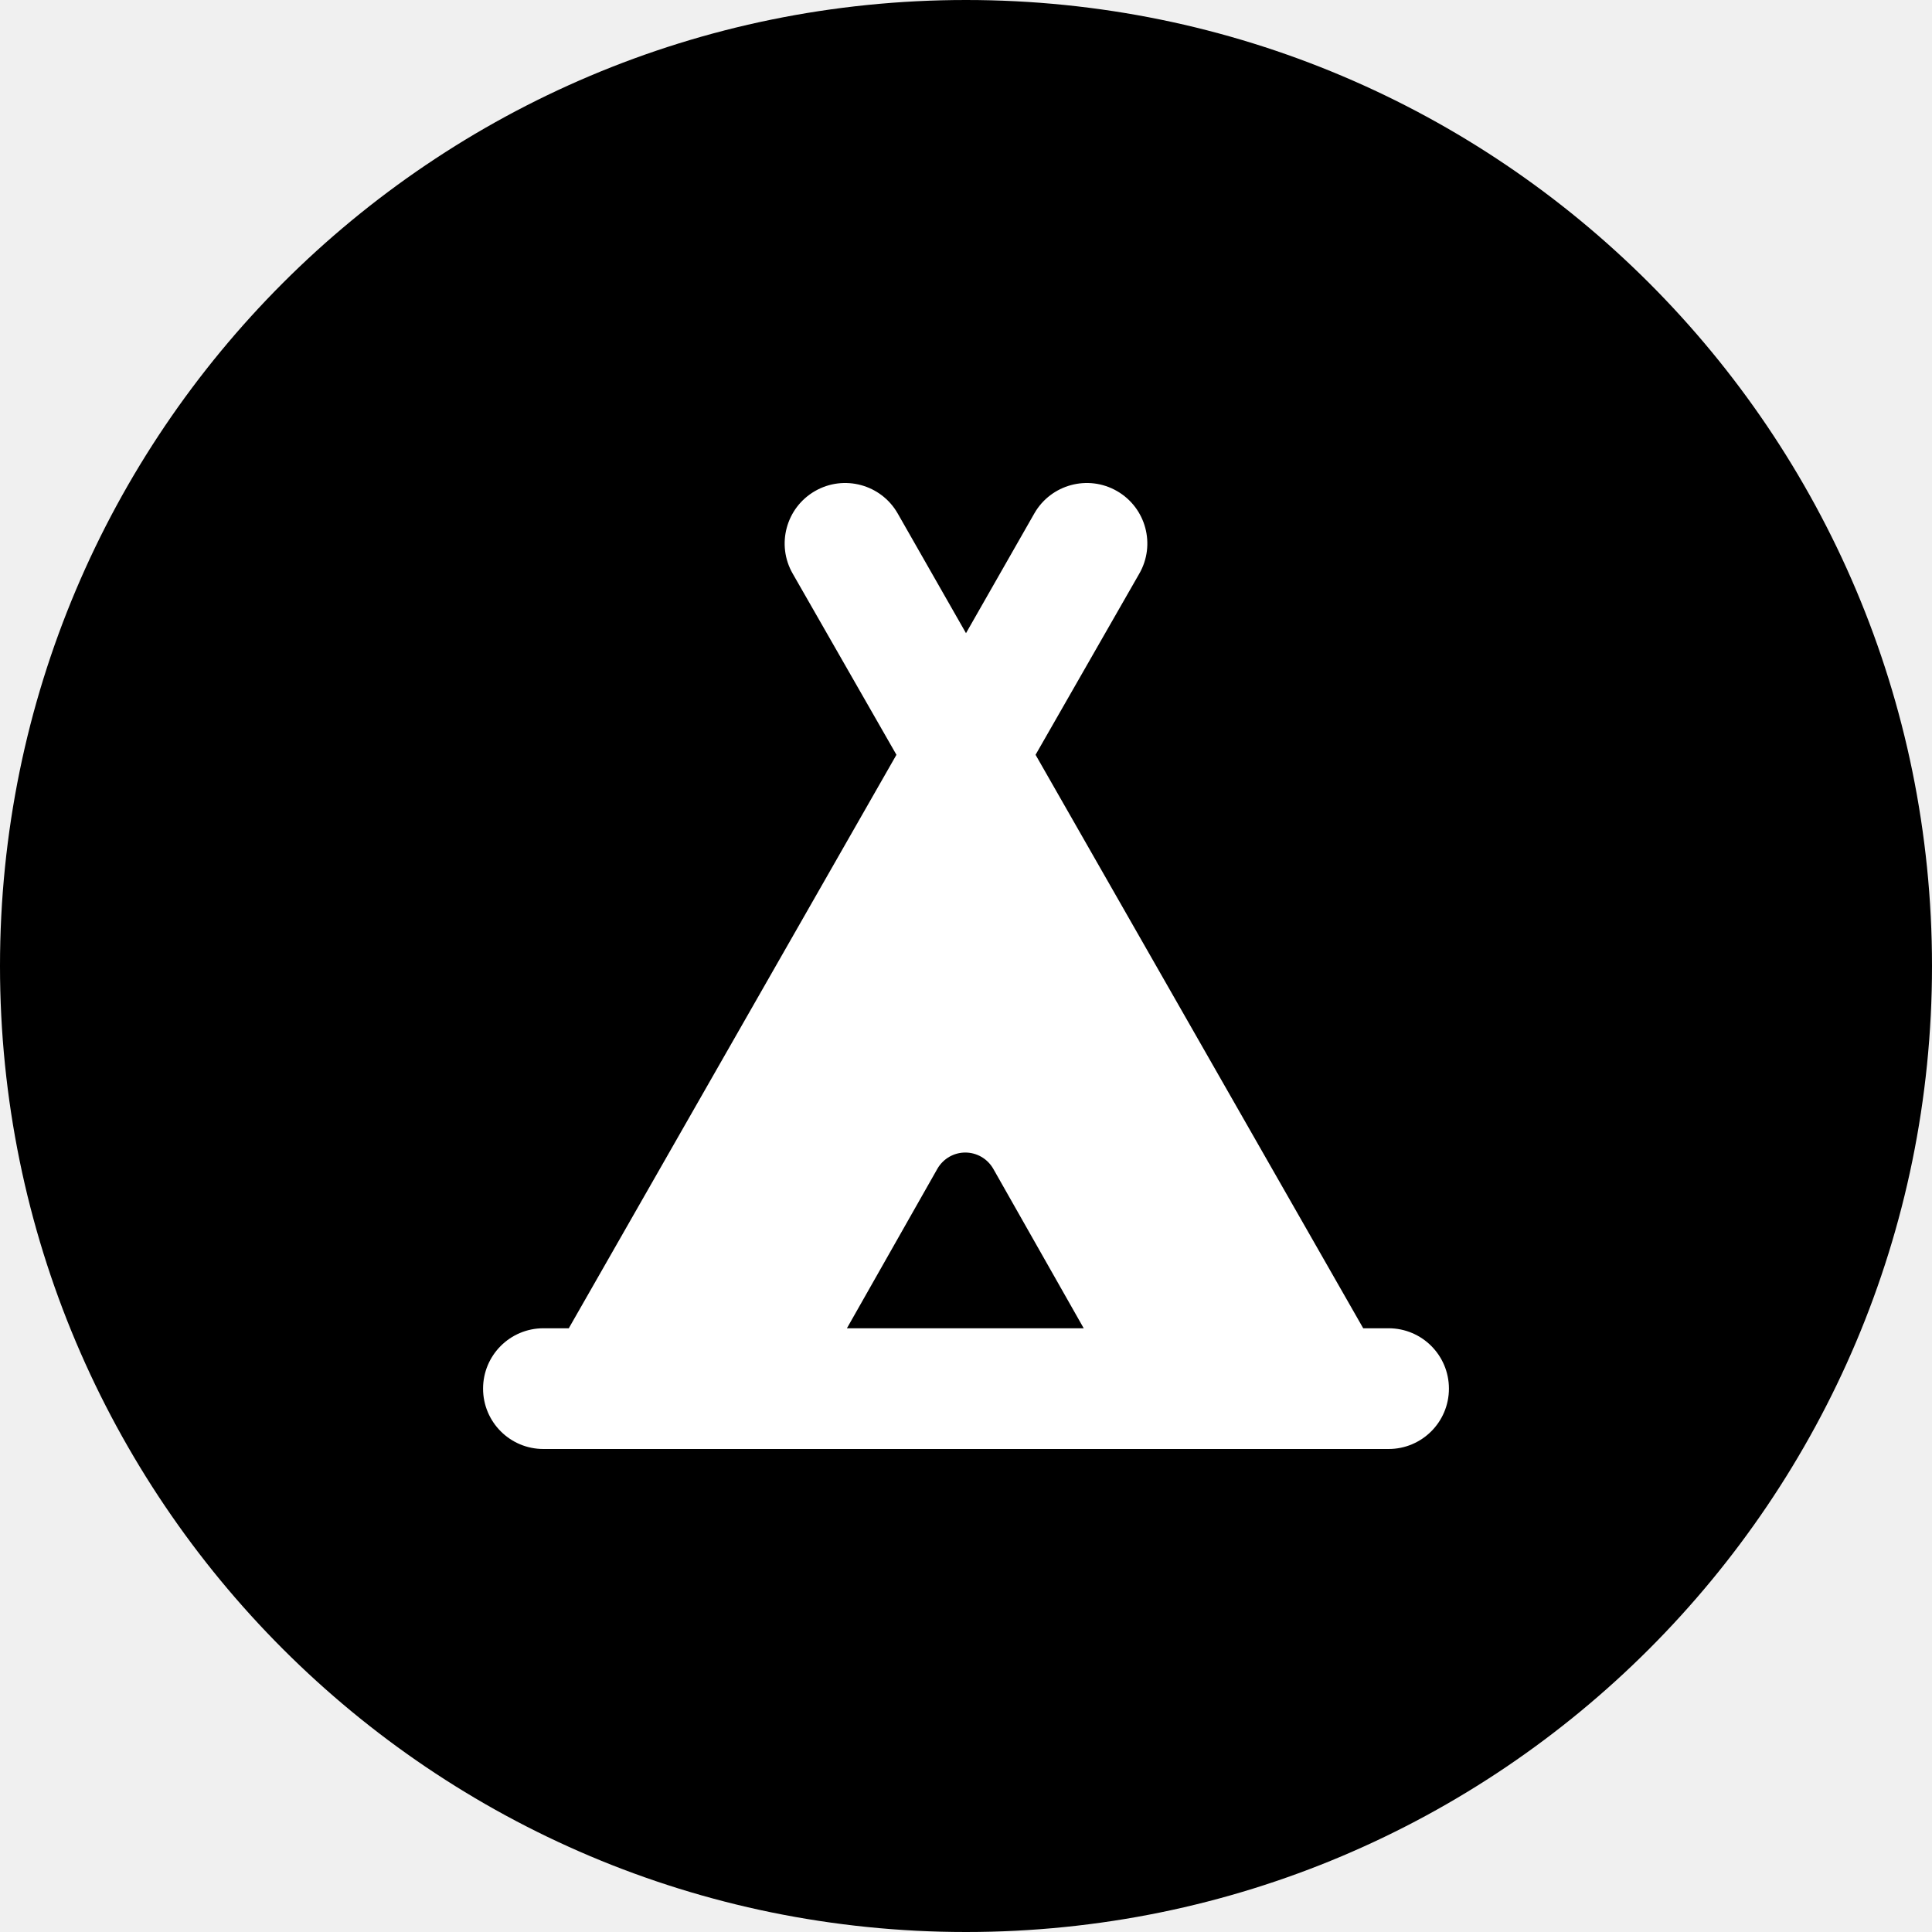
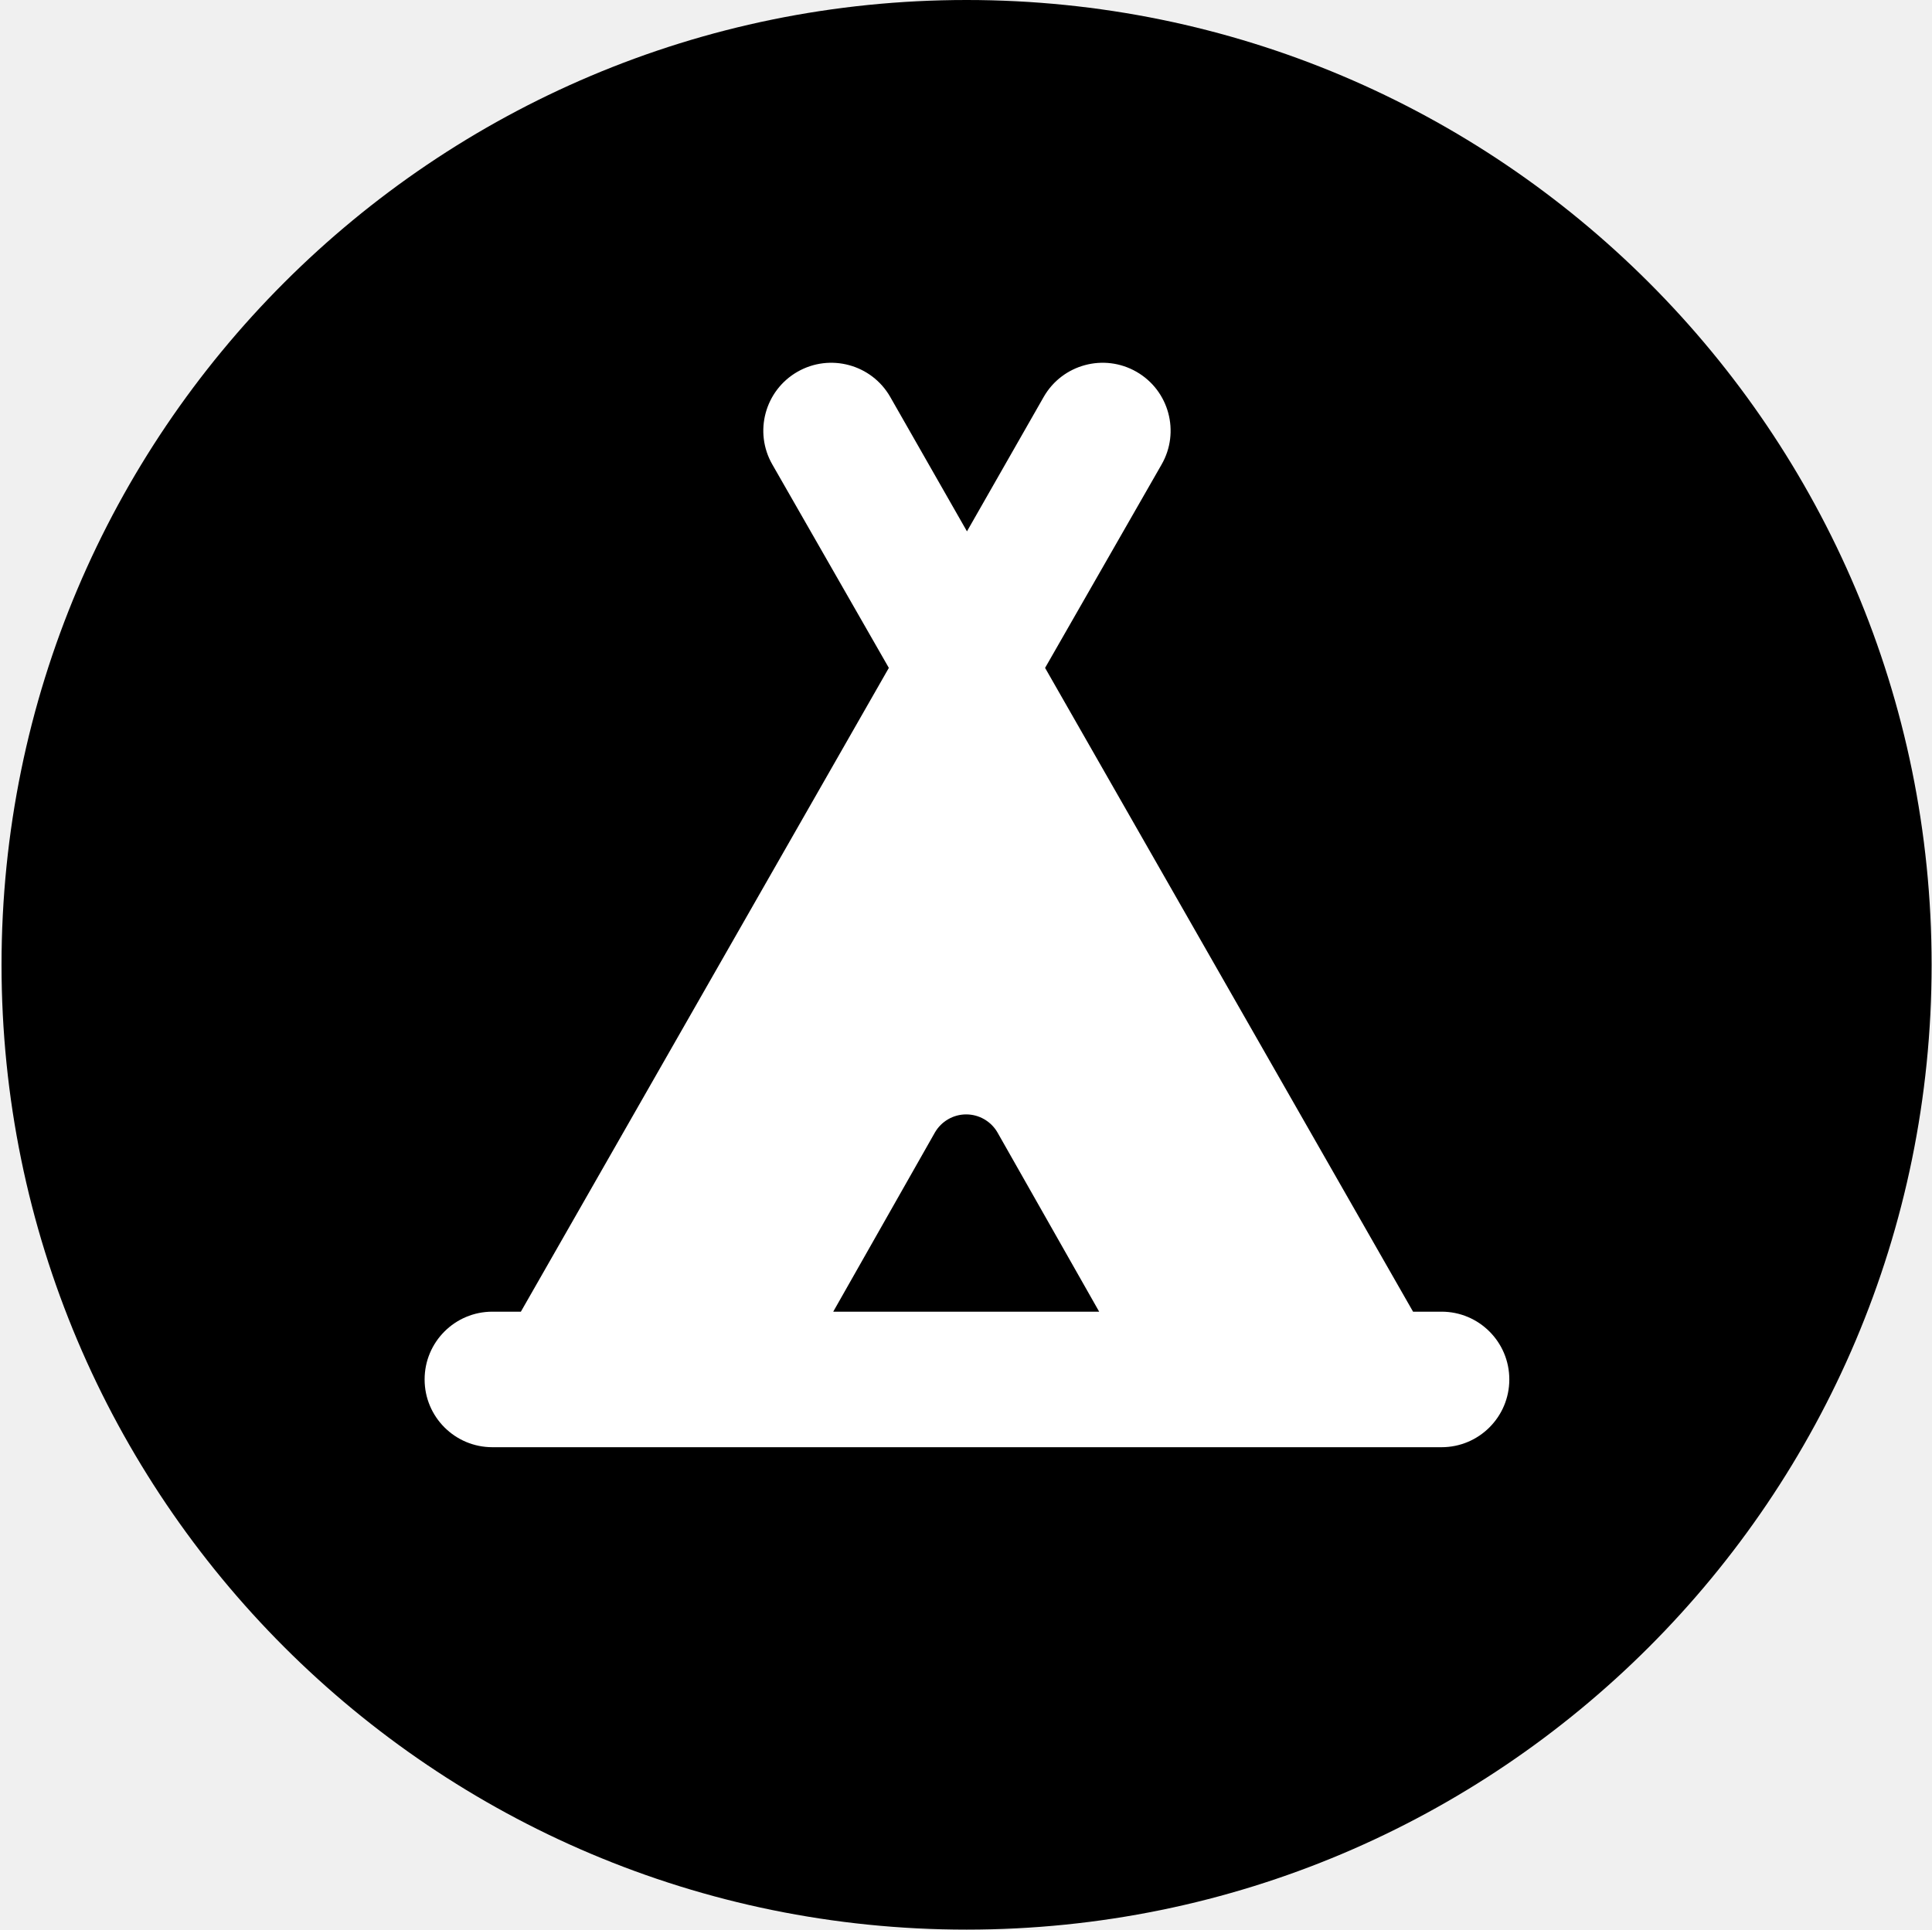
- <svg xmlns="http://www.w3.org/2000/svg" width="1000" height="1000" viewBox="0 0 1000 1000" fill="none">
-   <rect width="1000" height="1000" rx="500" fill="currentColor" />
-   <path d="M718.718 750C735.988 750 749.963 736.025 749.963 718.755C749.963 701.485 735.988 687.51 718.718 687.51H705.597L536.006 390.68L589.678 296.944C598.313 281.962 593.156 262.8 578.144 254.164C563.162 245.56 544 250.717 535.395 265.699L500 327.731L464.606 265.699C456.001 250.717 436.839 245.56 421.857 254.164C406.844 262.8 401.688 281.962 410.322 296.944L463.995 390.68L294.403 687.51H281.283C264.013 687.51 250.037 701.485 250.037 718.755C250.037 736.025 264.013 750 281.283 750H718.718ZM438.362 687.51L485.23 604.881C488.22 599.725 493.712 596.551 499.632 596.551C505.582 596.551 511.074 599.725 514.065 604.881L560.933 687.51H438.362Z" fill="white" />
+ <svg xmlns="http://www.w3.org/2000/svg" width="1001" height="1000" viewBox="0 0 1001 1000" fill="none">
+   <rect x="0.8" width="1000" height="1000" rx="500" fill="currentColor" />
+   <path d="M746.875 750C766.289 750 782 734.292 782 714.88C782 695.469 766.289 679.761 746.875 679.761H732.125L541.476 346.124L601.813 240.765C611.52 223.925 605.723 202.387 588.846 192.681C572.004 183.009 550.463 188.805 540.789 205.645L501 275.37L461.211 205.645C451.537 188.805 429.996 183.01 413.154 192.681C396.277 202.387 390.48 223.925 400.187 240.765L460.524 346.124L269.875 679.761H255.125C235.71 679.761 220 695.469 220 714.88C220 734.292 235.71 750 255.125 750H746.875ZM431.708 679.761L484.396 586.887C487.757 581.091 493.931 577.524 500.586 577.524C507.275 577.524 513.449 581.091 516.811 586.887L569.499 679.761H431.708Z" fill="white" />
</svg>
